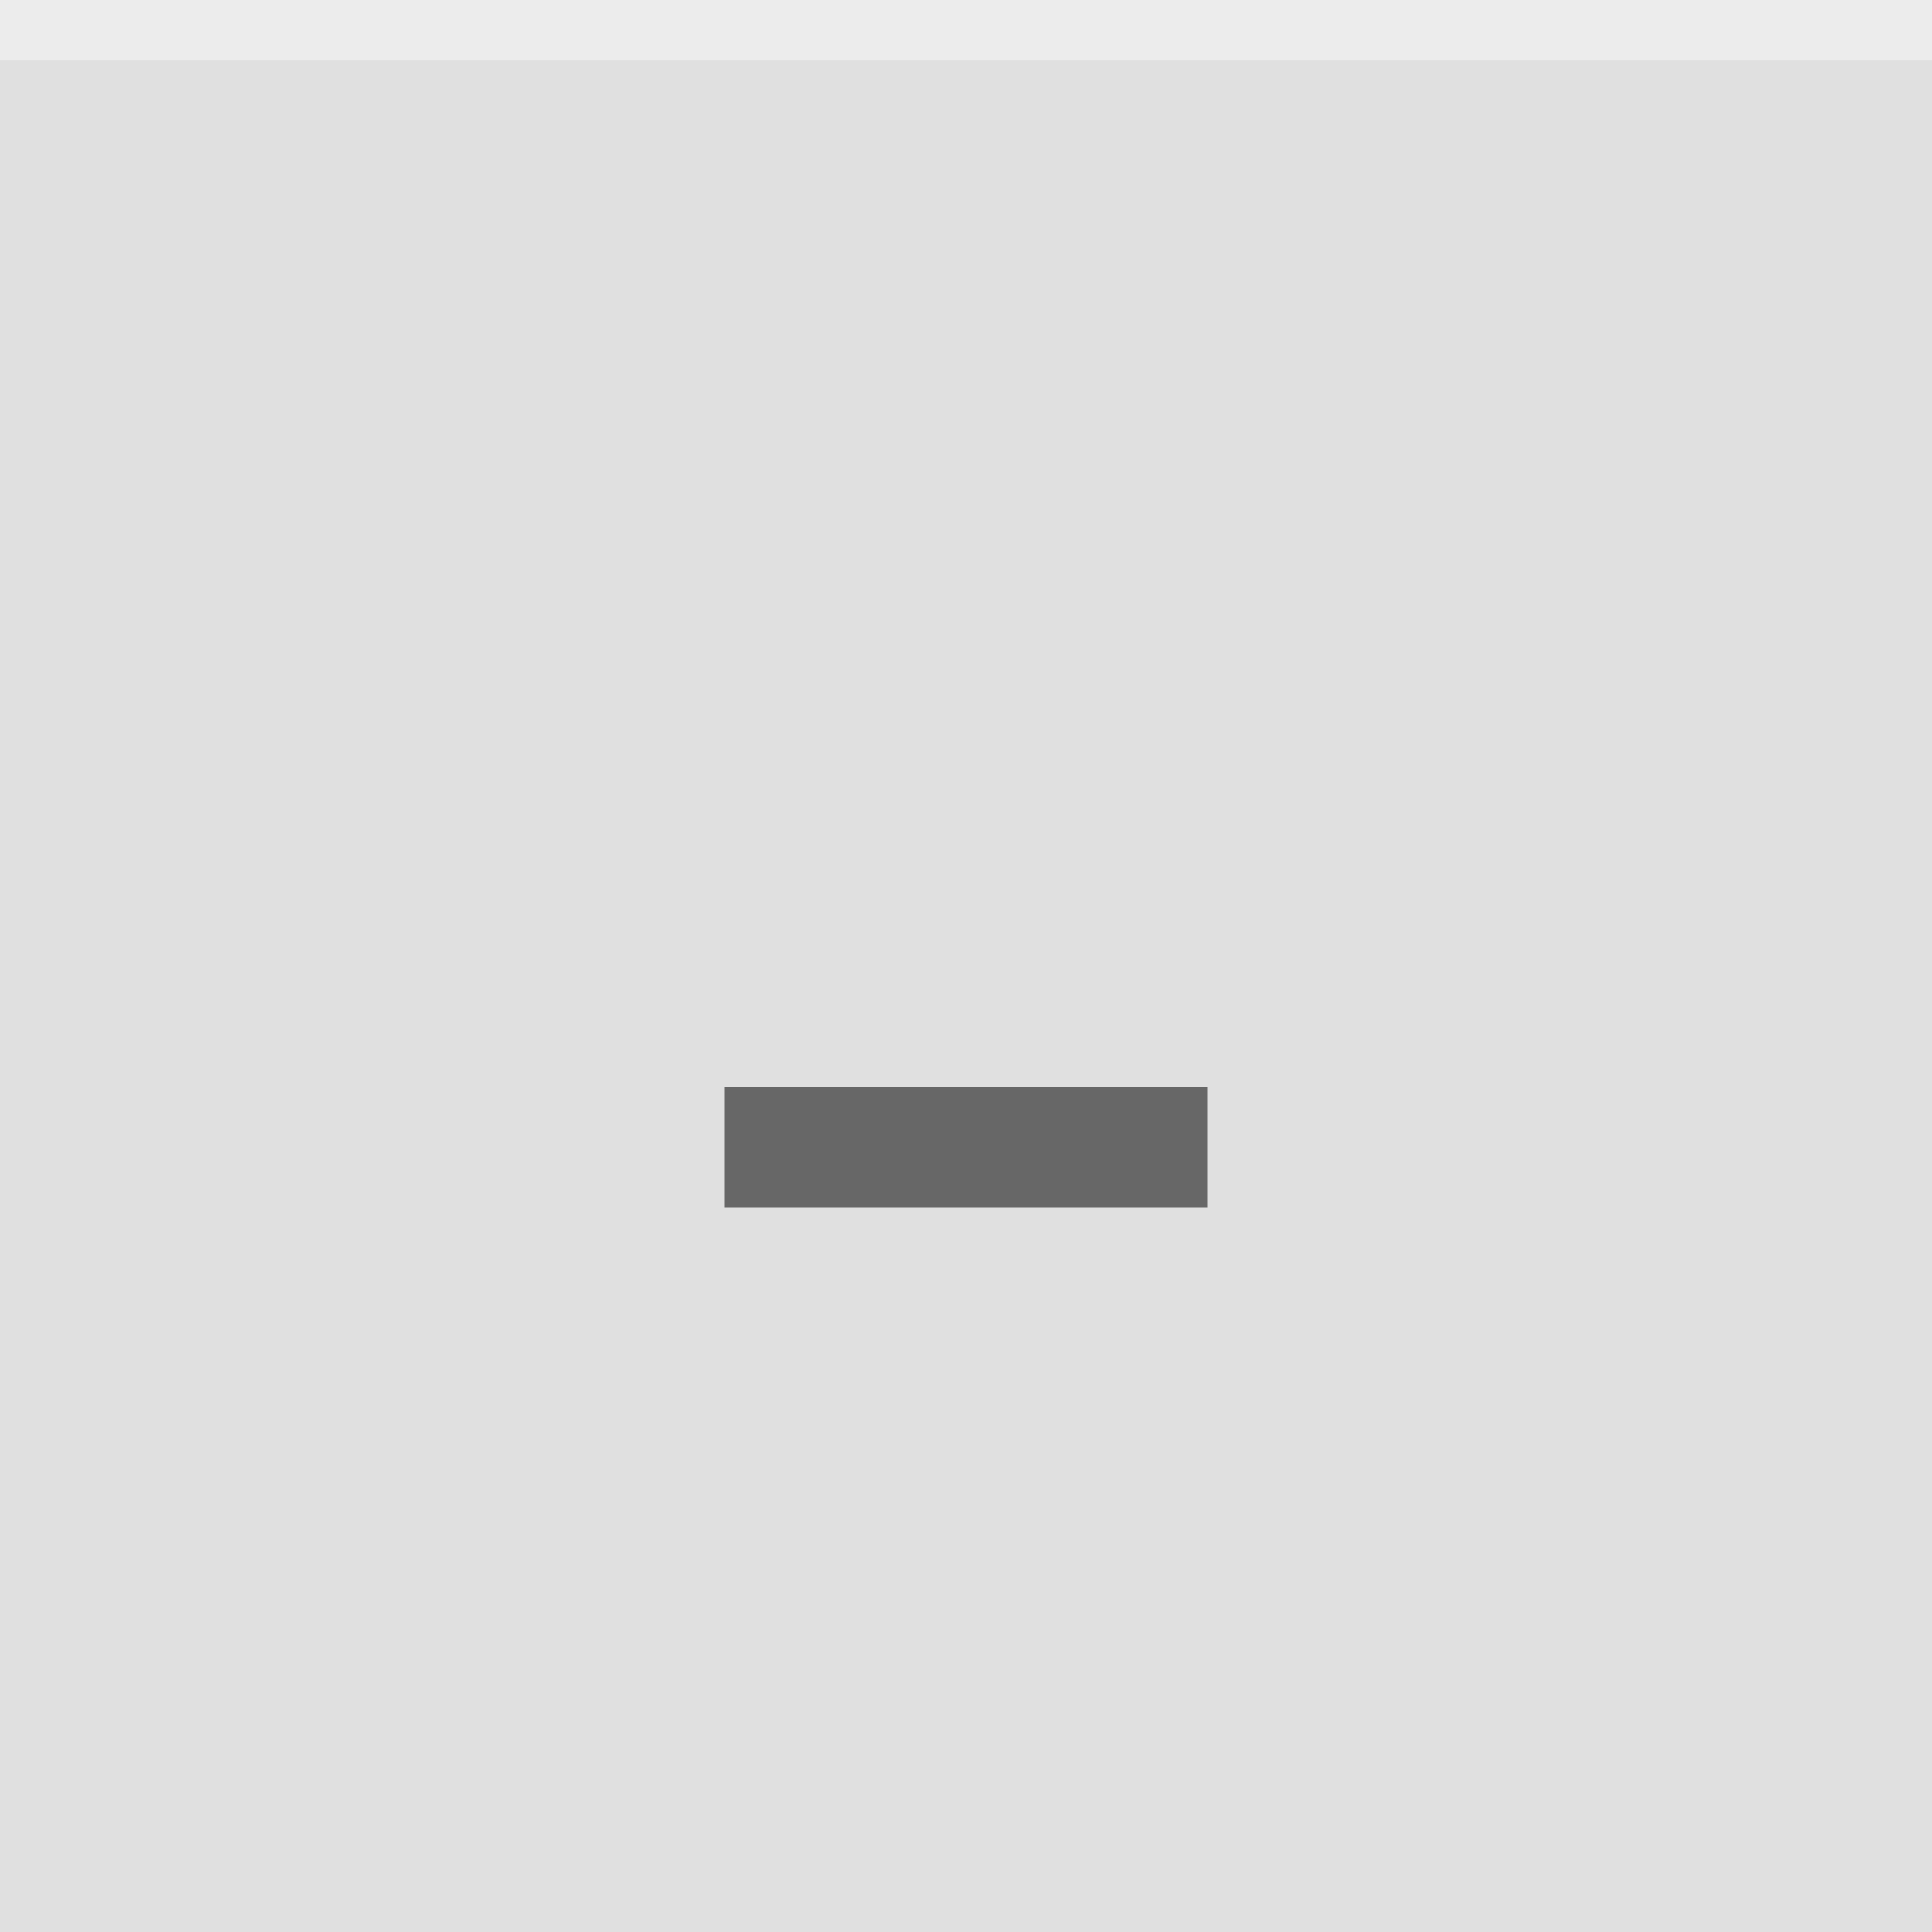
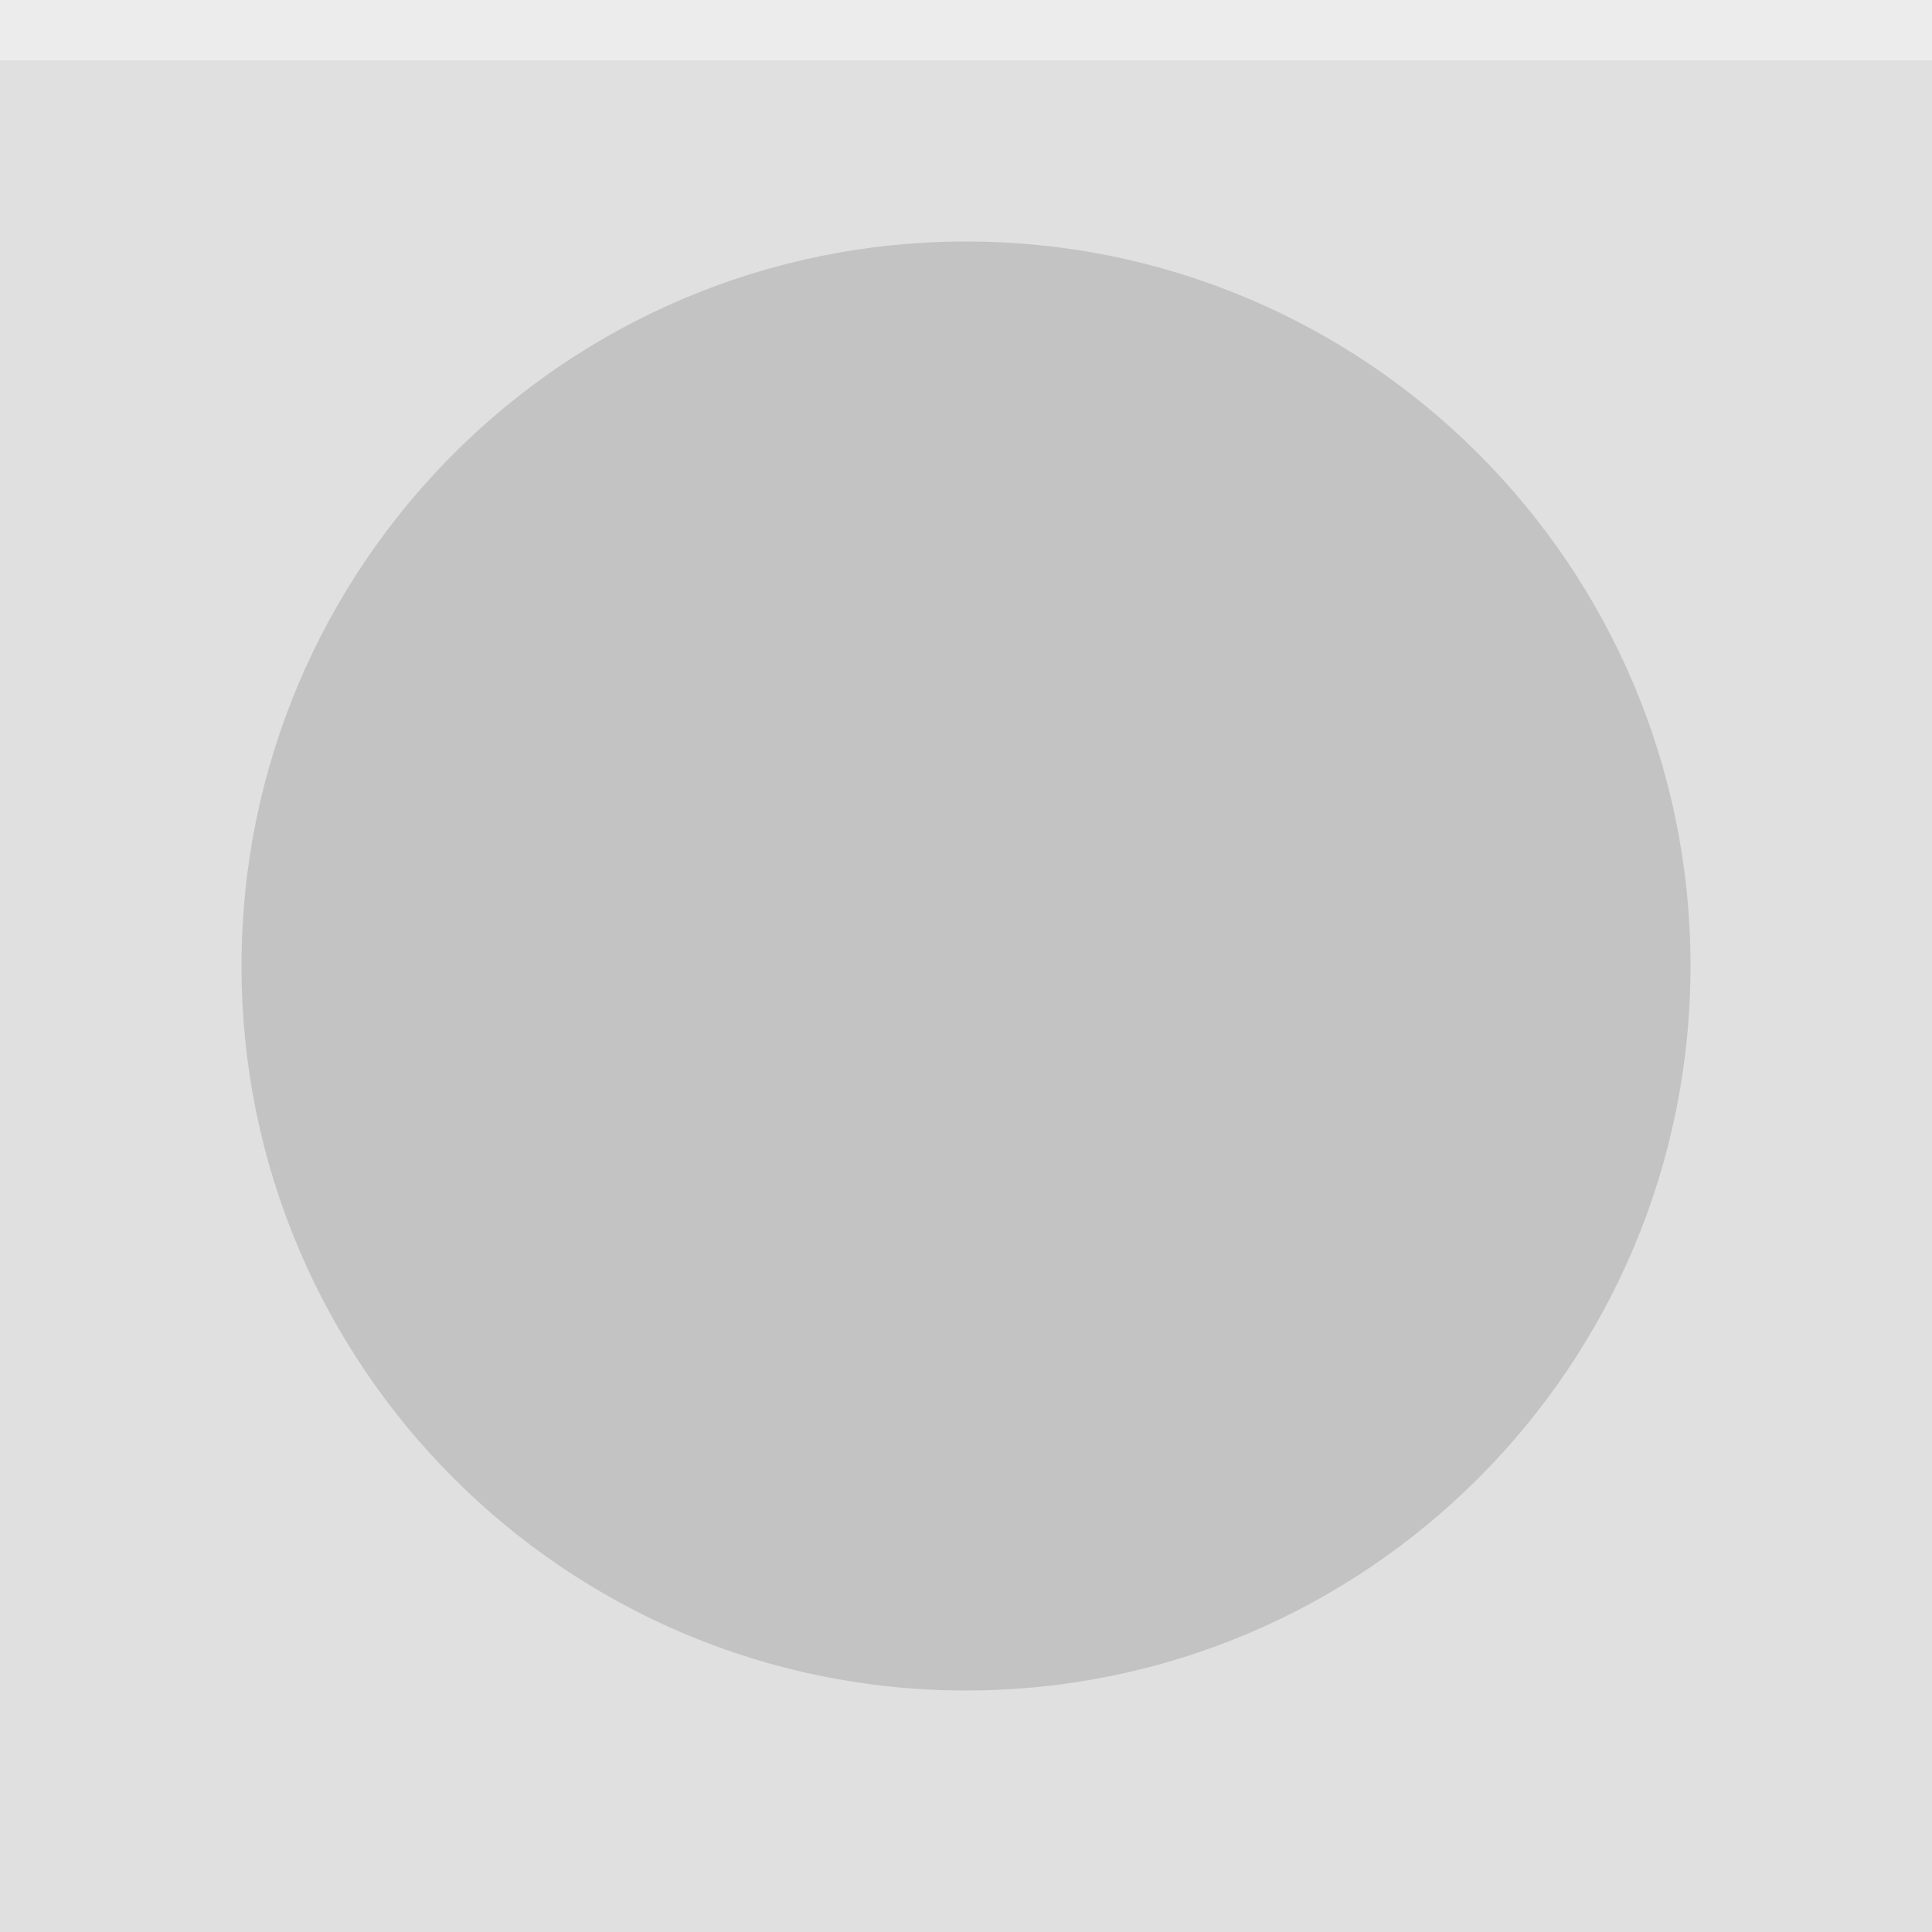
<svg xmlns="http://www.w3.org/2000/svg" width="32" height="32" viewBox="0 0 32 32">
  <rect width="32" height="32" fill="#E0E0E0" />
  <rect width="32" height="1" fill="#FFFFFF" fill-opacity="0.4" />
-   <g fill="#000000" opacity="0.54">
-     <circle cx="16" cy="16" r="12" opacity="0" />
-     <path d="m12 18h8v2h-8z" />
+   <g fill="#000000" opacity="0.87">
+     <circle cx="16" cy="16" r="12" opacity="0.15" />
  </g>
</svg>
